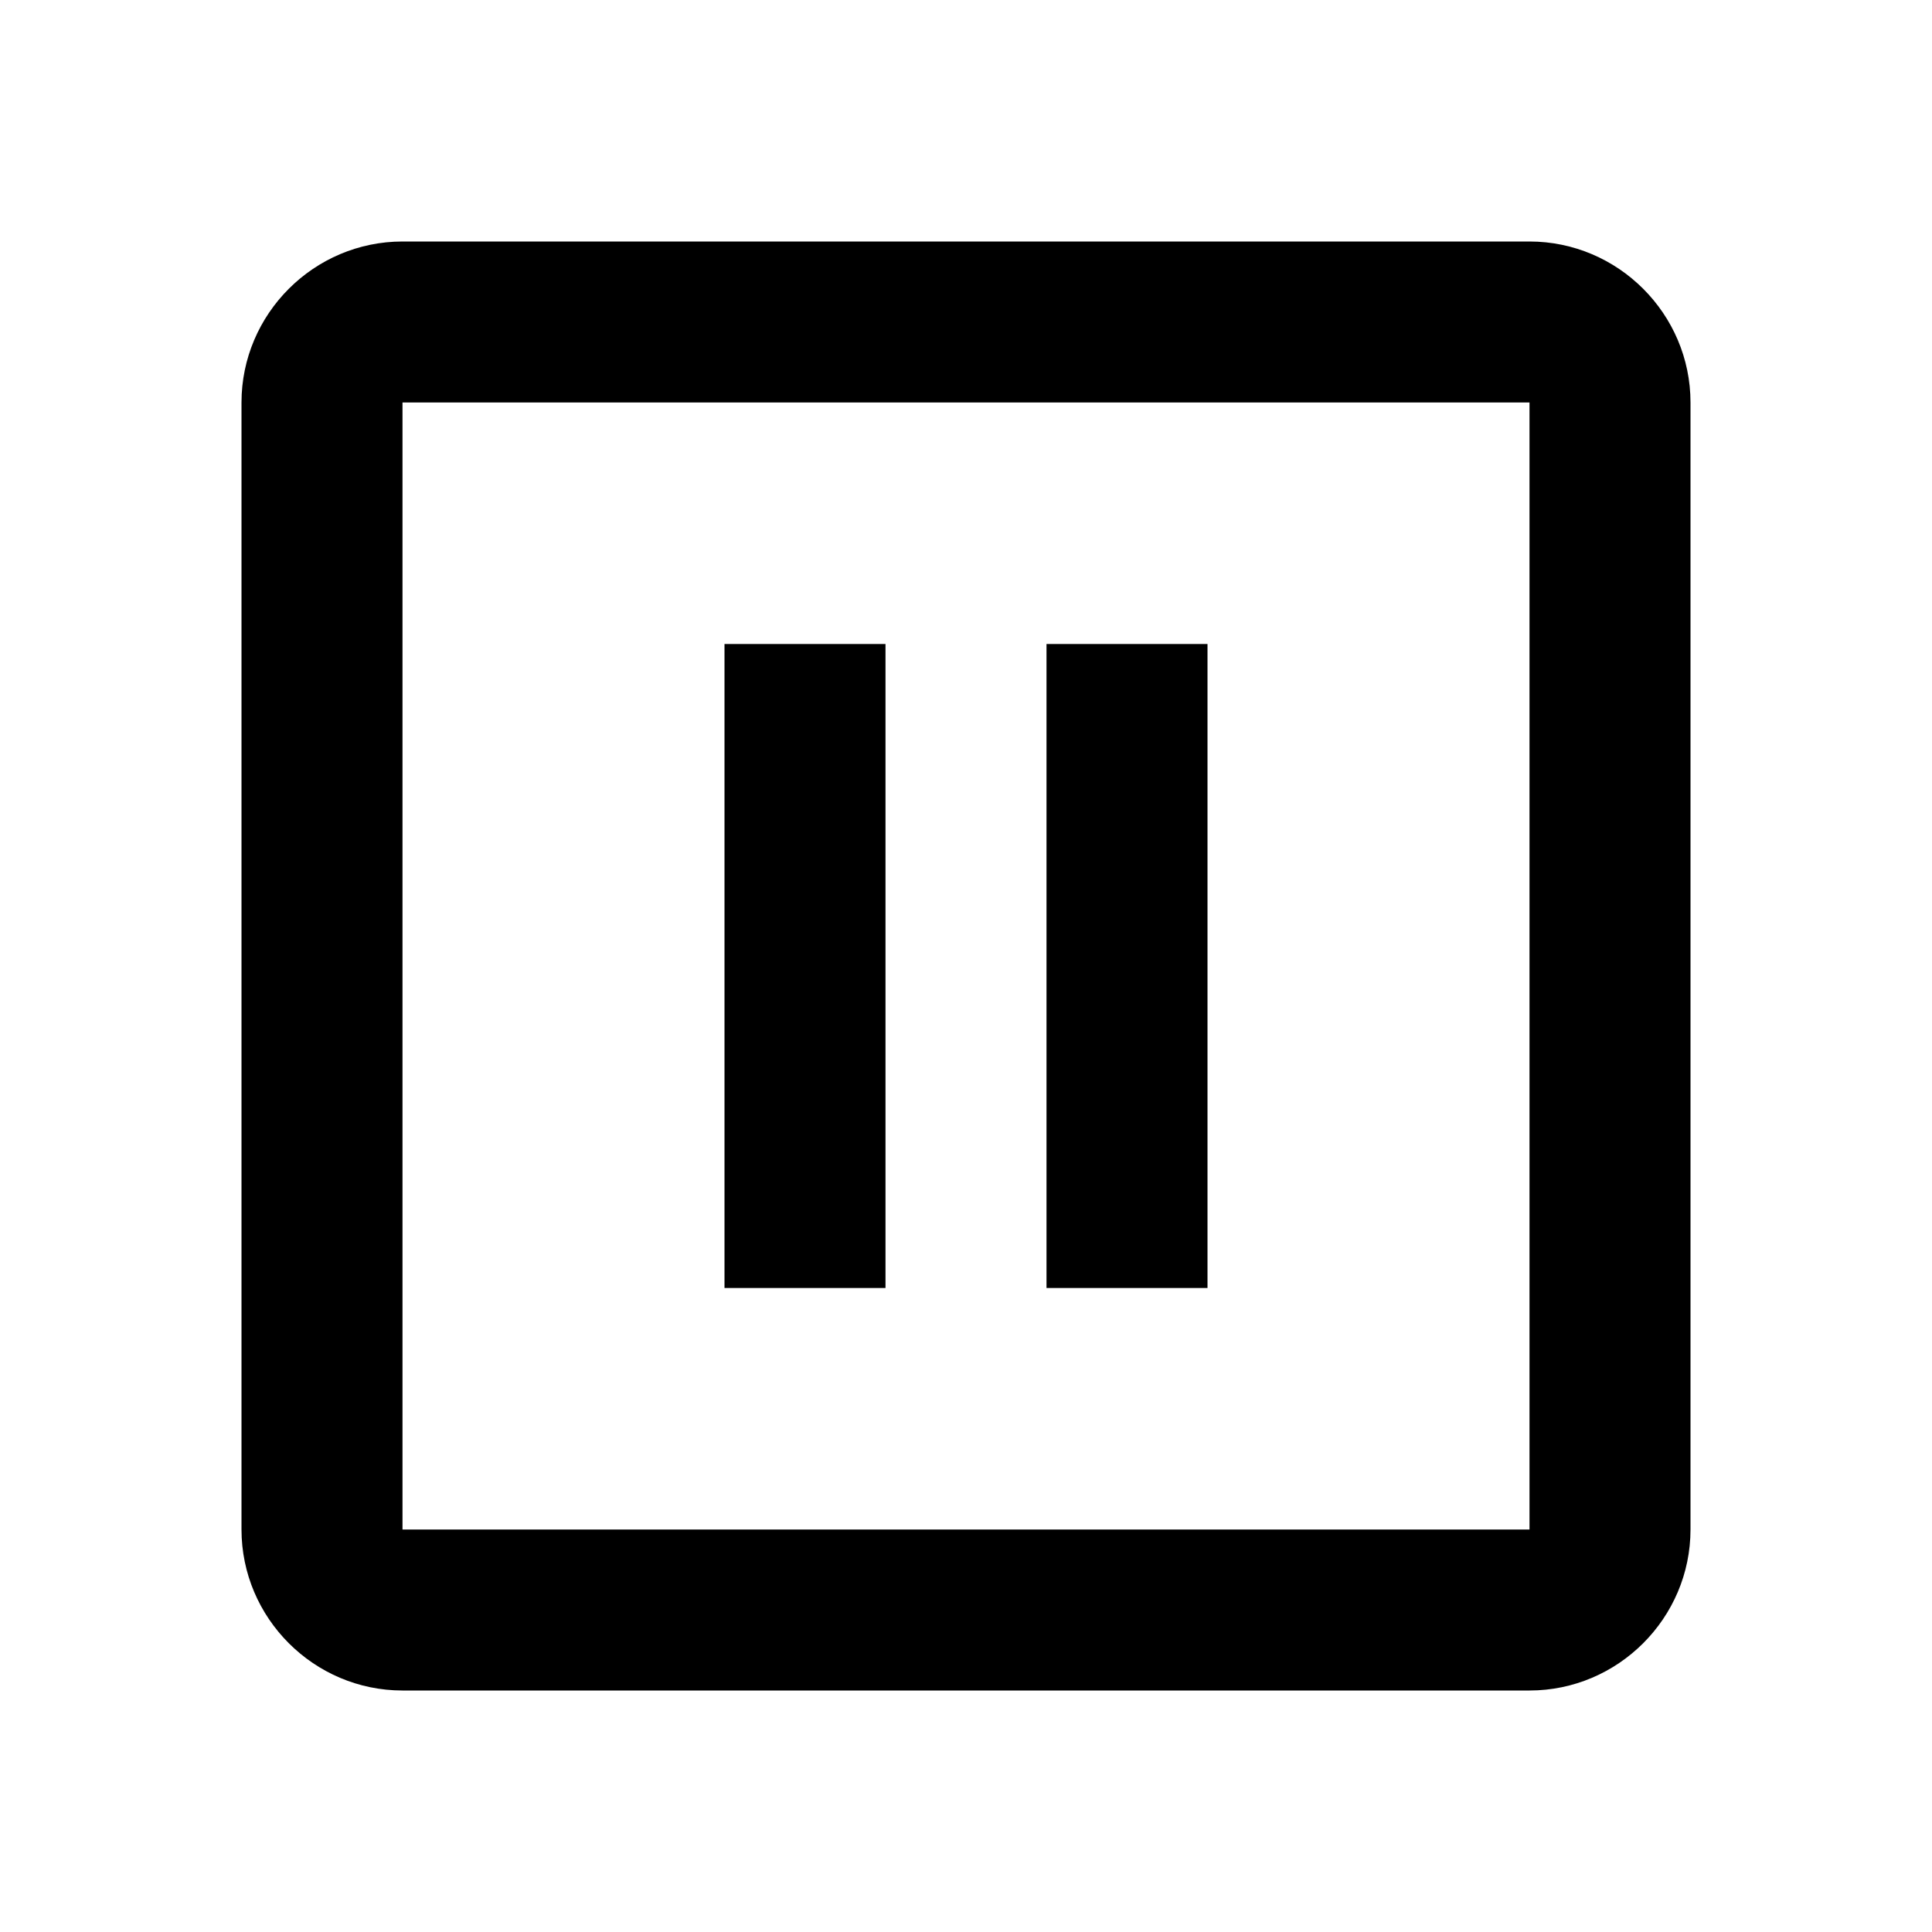
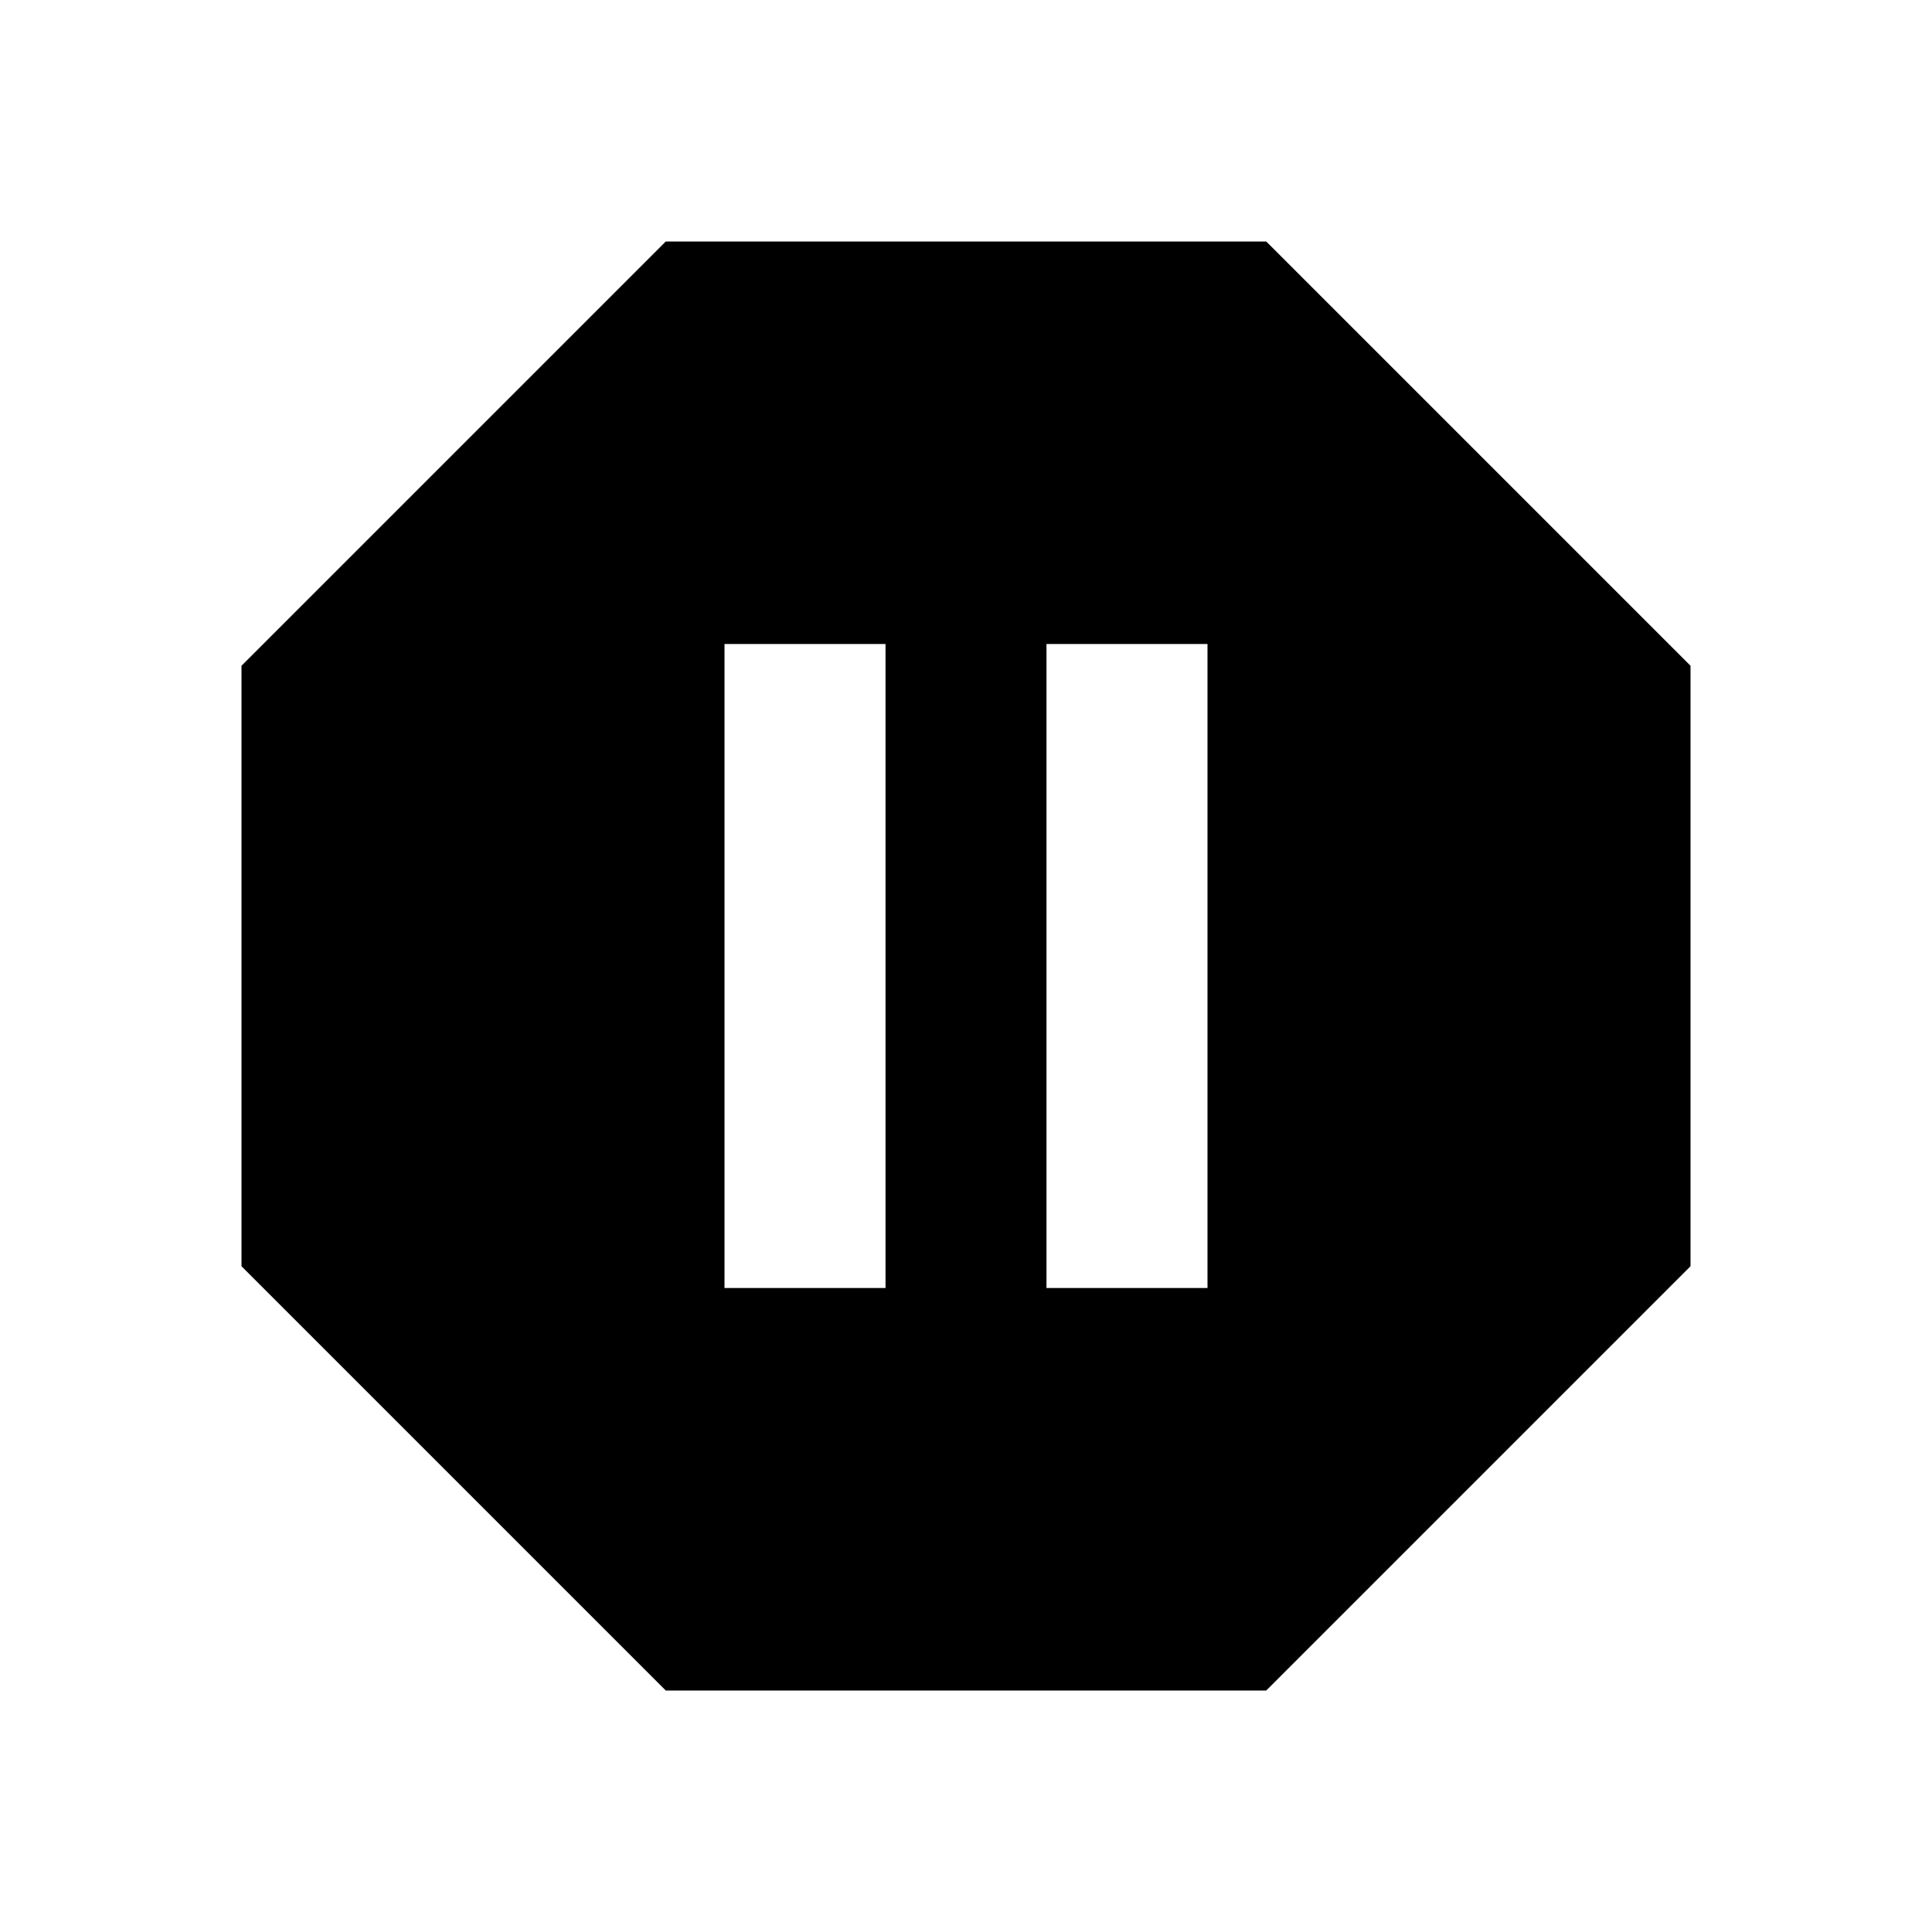
- <svg xmlns="http://www.w3.org/2000/svg" viewBox="0 0 24 24">
-   <path d="M19 3H5C3.9 3 3 3.9 3 5V19C3 20.1 3.9 21 5 21H19C20.1 21 21 20.1 21 19V5C21 3.9 20.1 3 19 3M19 19H5V5H19V19M13 16V8H15V16H13M9 16V8H11V16H9" />
+ <svg xmlns="http://www.w3.org/2000/svg" width="32" height="32" viewBox="0 0 32 32">
+   <path d="M20.973 4L28 11.027V20.973L20.973 28H11.027L4 20.973V11.027L11.027 4H20.973ZM20 21.333V10.667H17.333V21.333H20ZM14.667 21.333V10.667H12V21.333H14.667Z" fill="currentColor" />
</svg>
